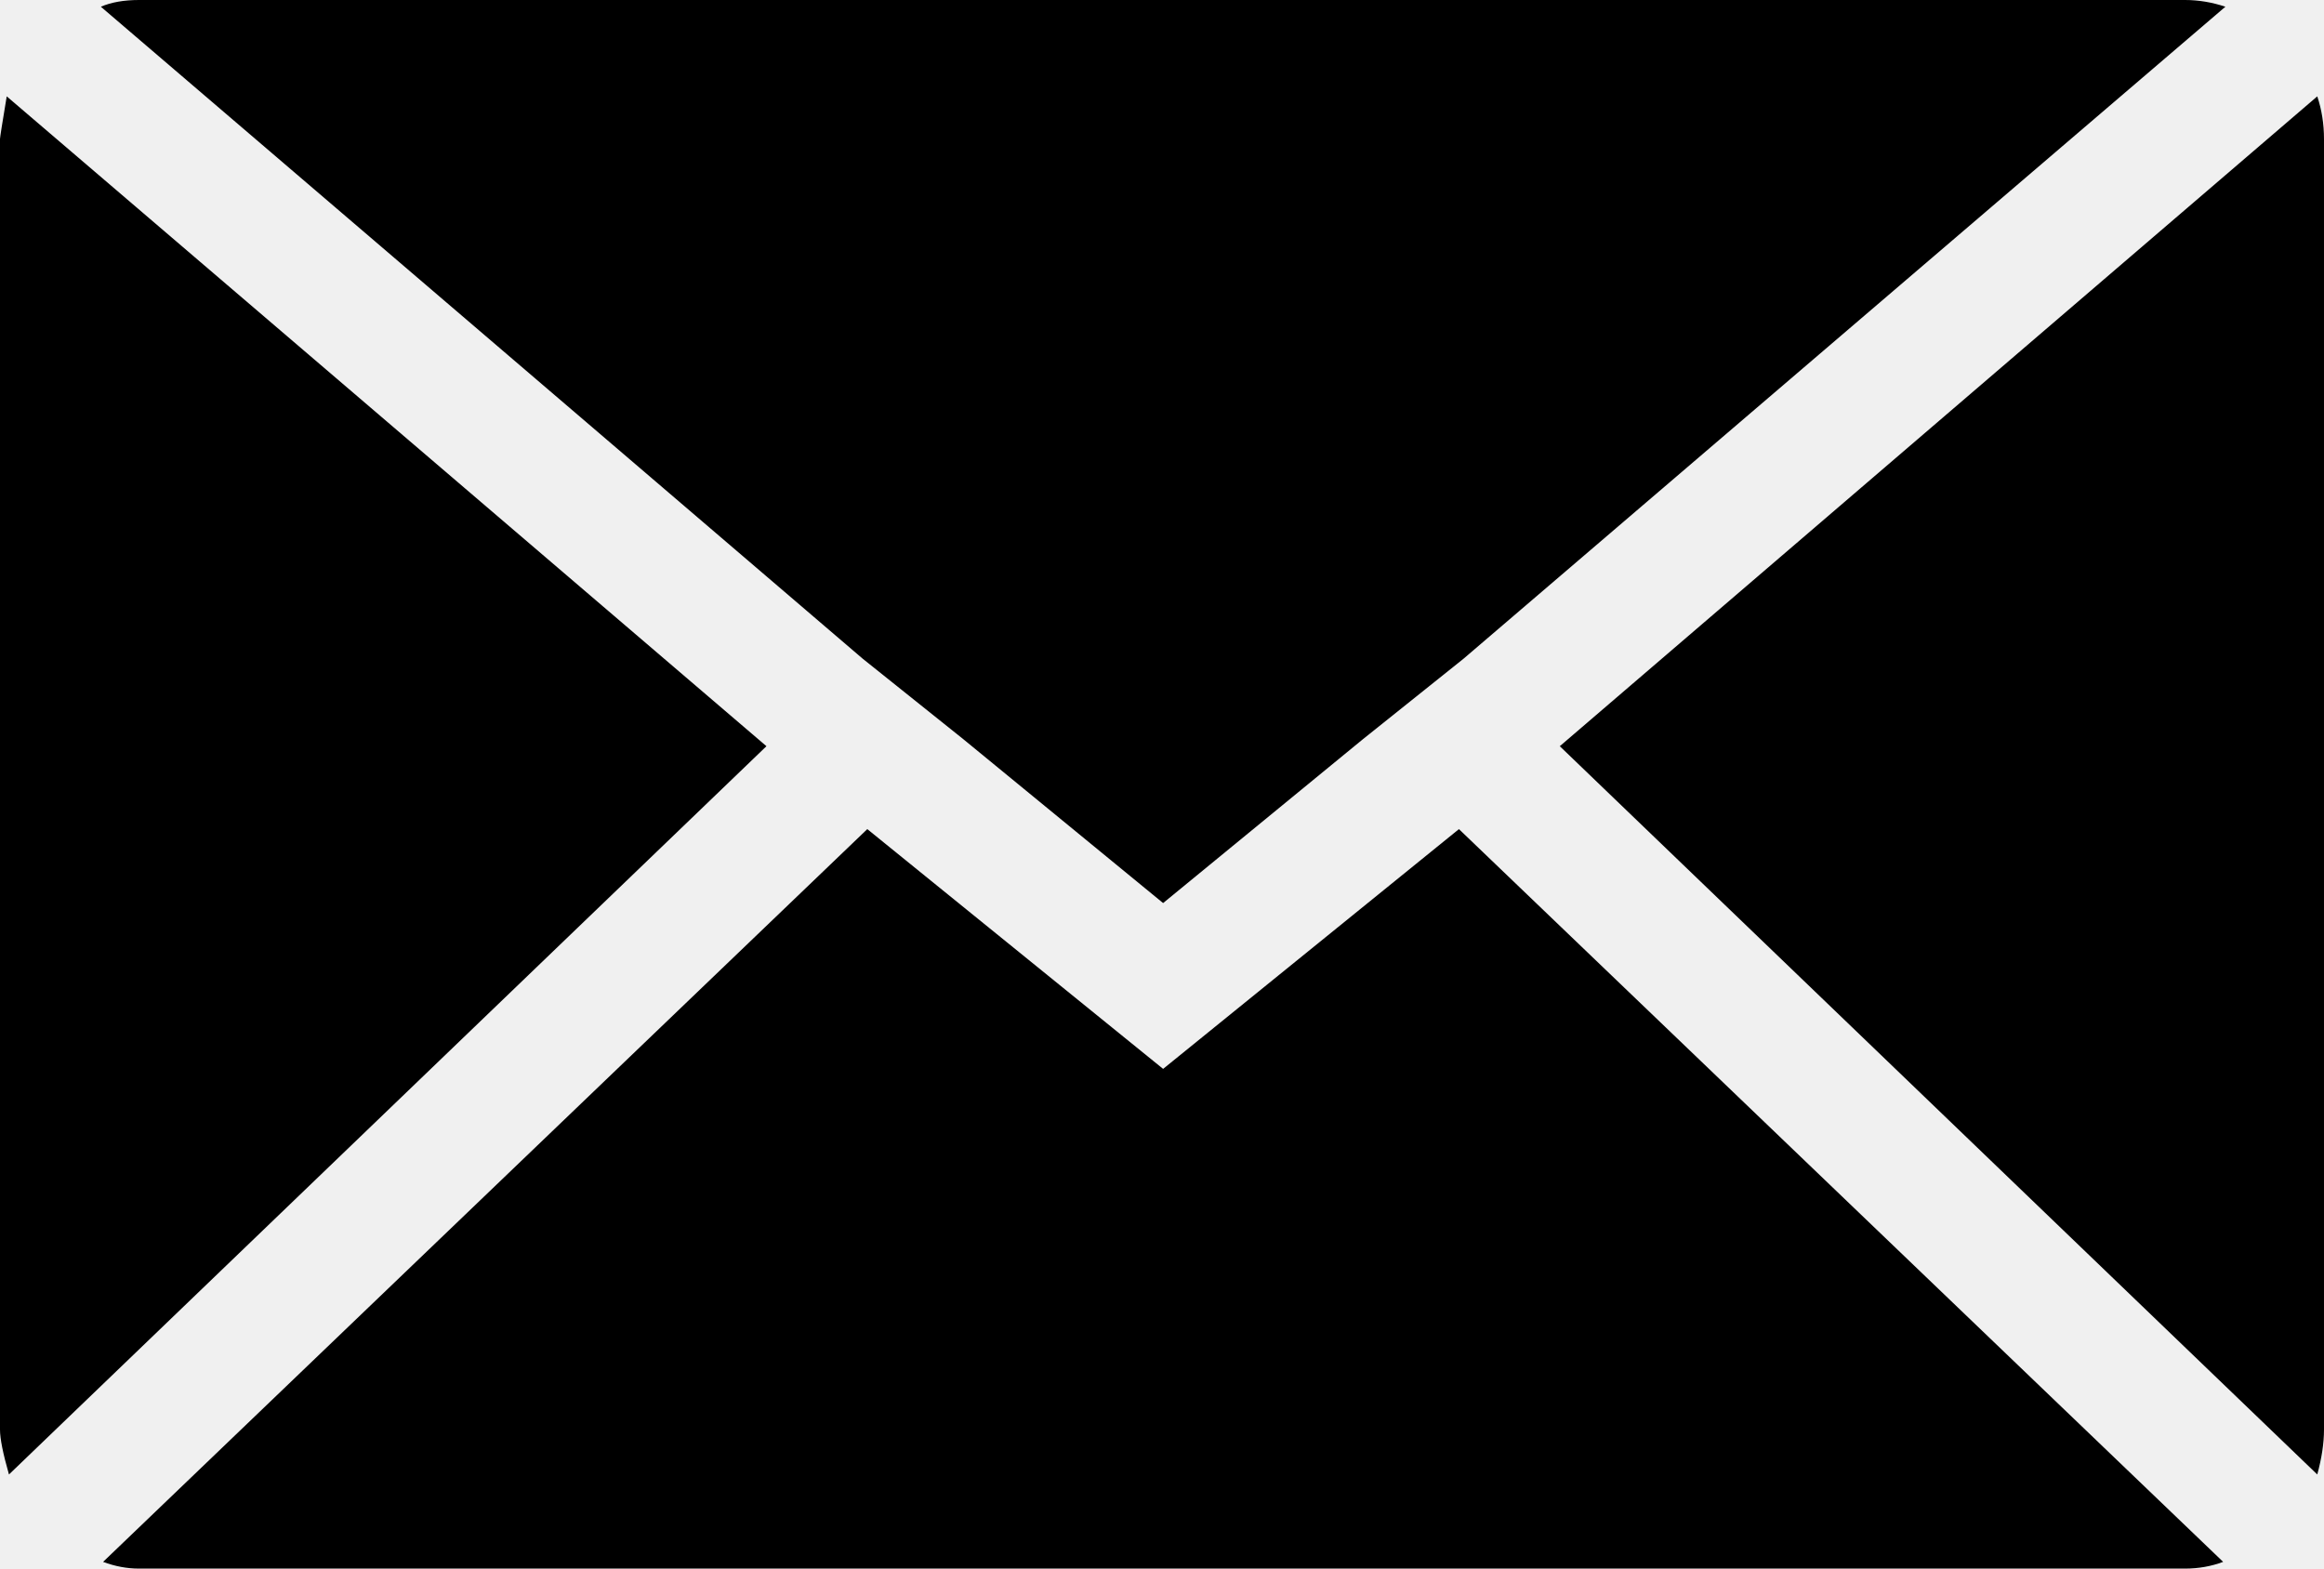
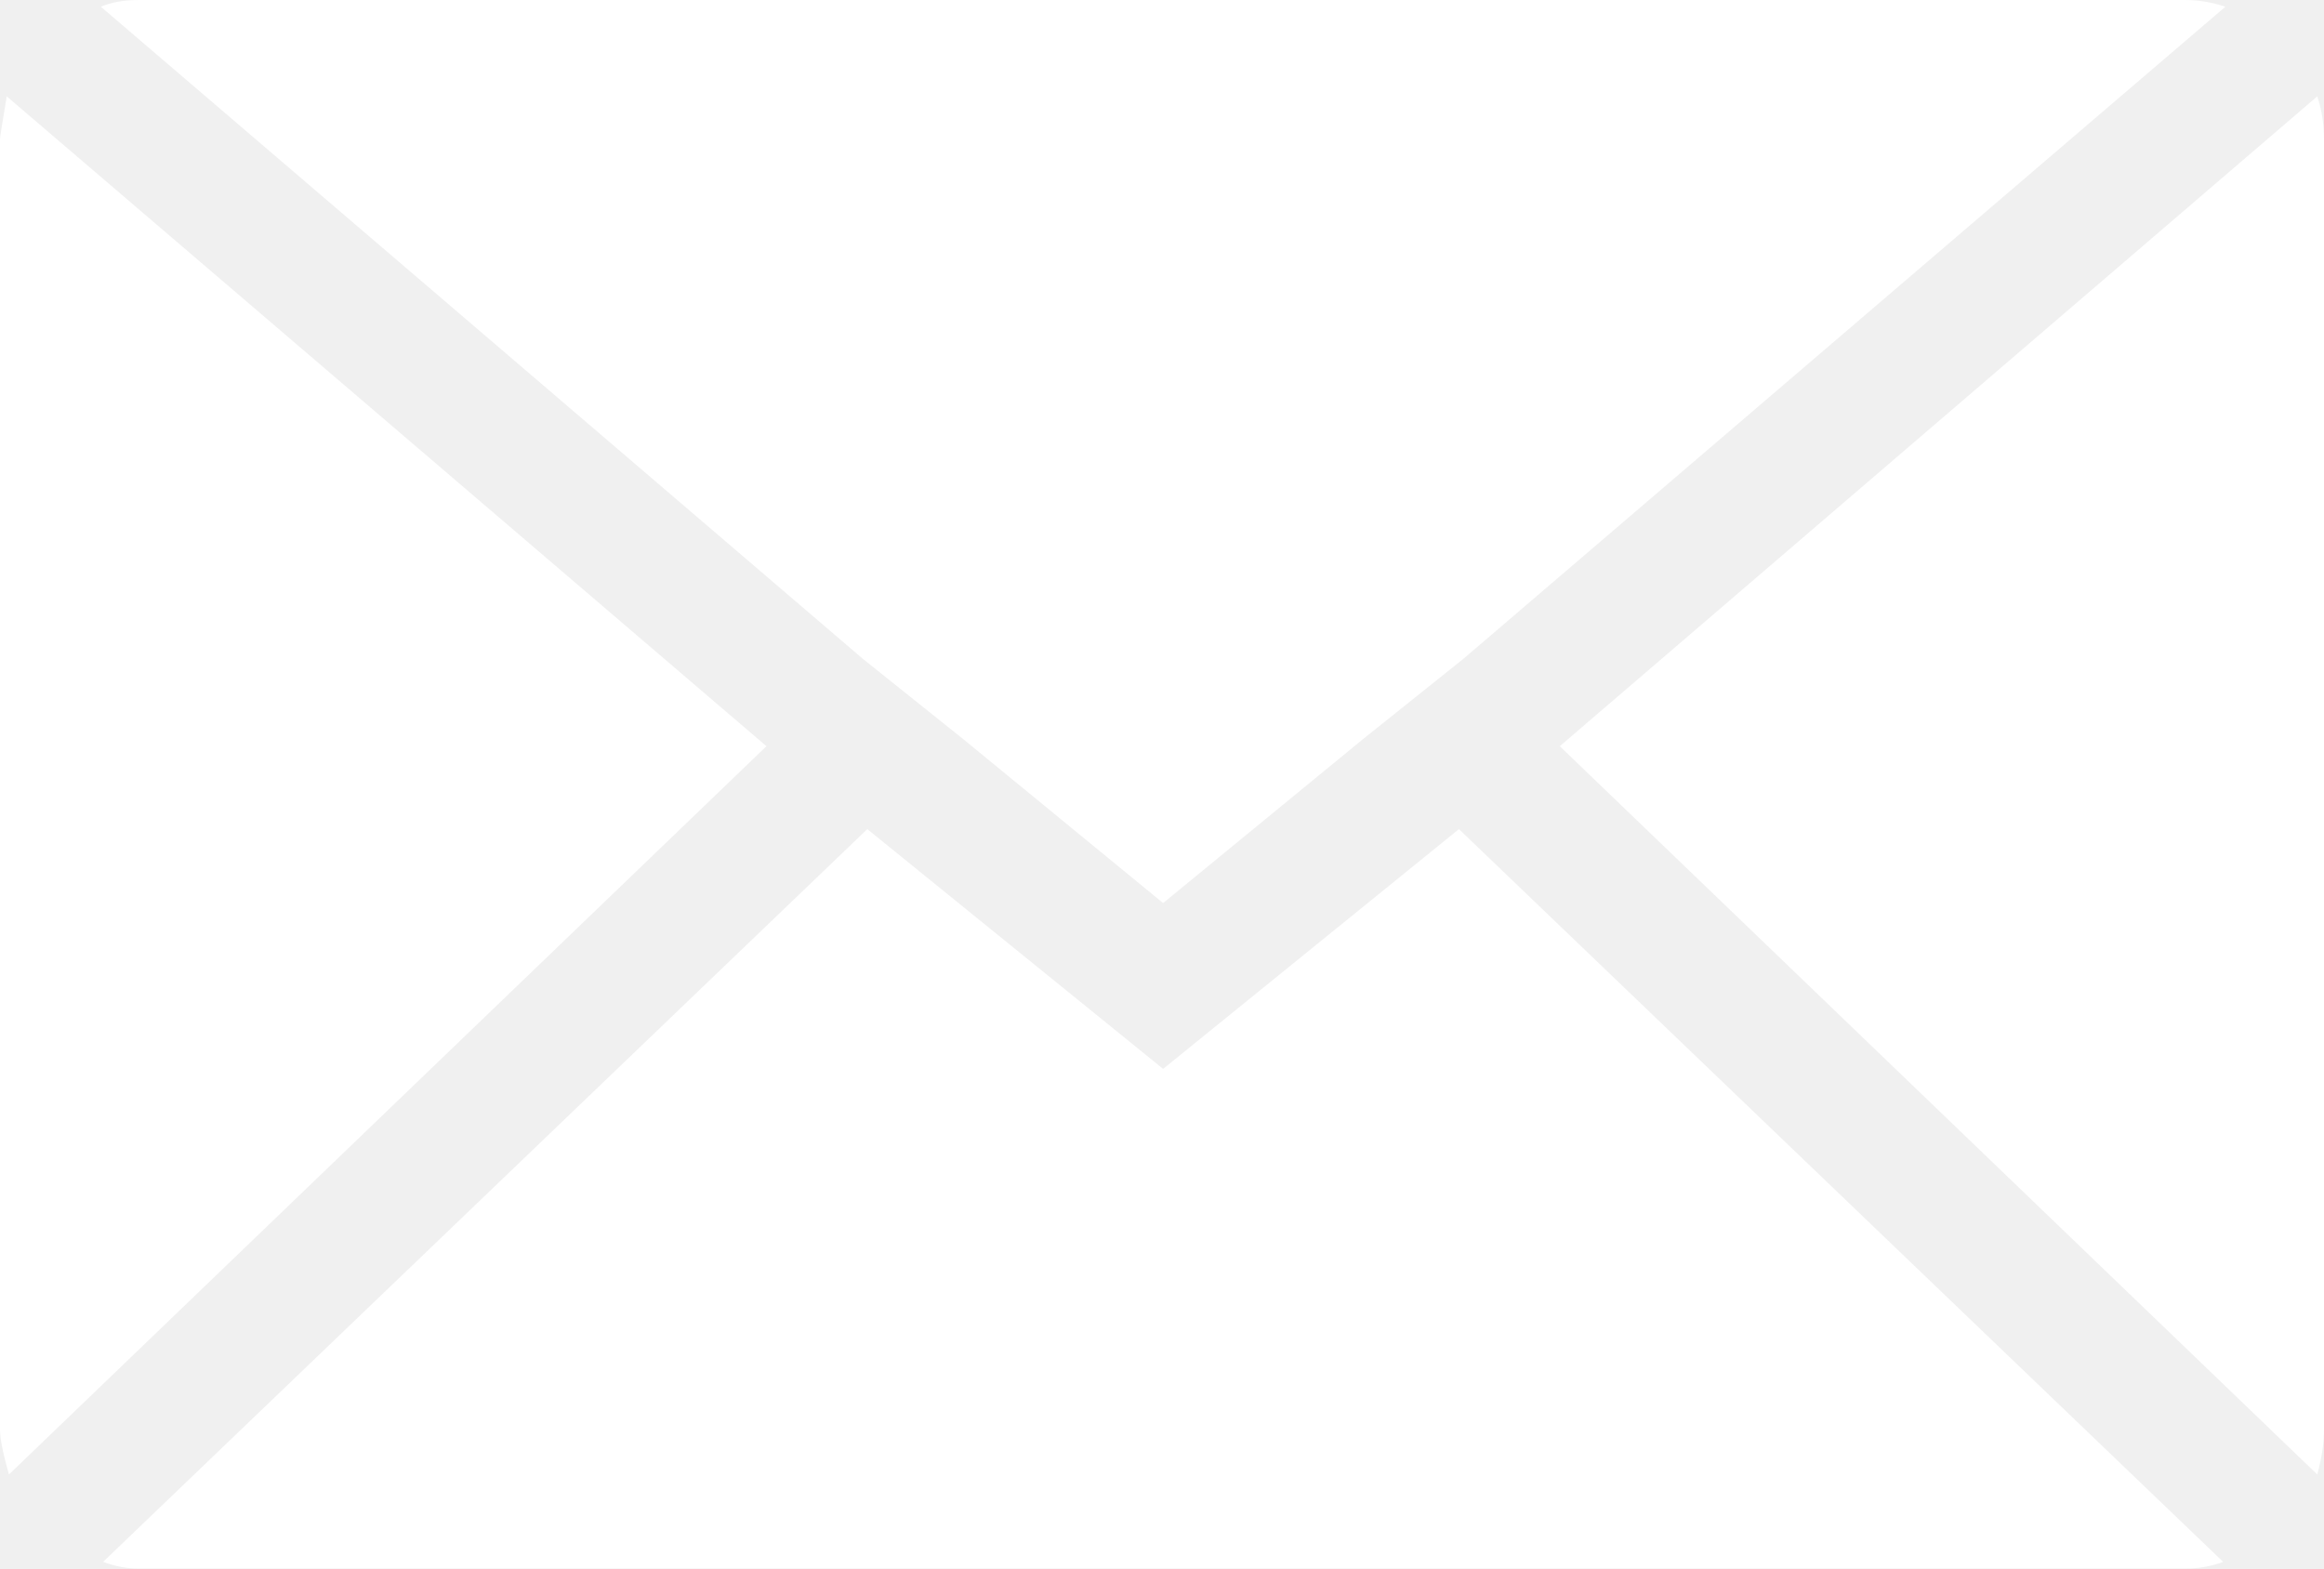
<svg xmlns="http://www.w3.org/2000/svg" width="100%" height="100%" viewBox="0 0 1037 700" version="1.1" xml:space="preserve" style="fill-rule:evenodd;clip-rule:evenodd;stroke-linejoin:round;stroke-miterlimit:1.414;">
  <g id="Artboard1" transform="matrix(0.968024,0,0,0.96445,16.3782,-132.721)">
    <rect x="-16.919" y="137.613" width="1071.25" height="725.802" style="fill:none;" />
    <clipPath id="_clip1">
      <rect x="-16.919" y="137.613" width="1071.25" height="725.802" />
    </clipPath>
    <g clip-path="url(#_clip1)">
      <g transform="matrix(1.03303,0,0,1.03686,-16.9192,-17.9162)">
-         <path fill="#000" d="M0,788L0,212C0,211.333 1,205 3,193L342,483L4,808C1.333,798.667 0,792 0,788ZM45,153C49.667,151 55.333,150 62,150L975,150C981,150 987,151 993,153L653,444L608,480L519,553L430,480L385,444L45,153ZM46,847L387,520L519,627L651,520L992,847C986.667,849 981,850 975,850L62,850C56.667,850 51.333,849 46,847ZM696,483L1034,193C1036,199 1037,205.333 1037,212L1037,788C1037,794 1036,800.667 1034,808L696,483Z" style="fill-rule:nonzero;" />
+         <path id="icon" fill="#fff" d="M0,788L0,212C0,211.333 1,205 3,193L342,483L4,808C1.333,798.667 0,792 0,788ZM45,153C49.667,151 55.333,150 62,150L975,150C981,150 987,151 993,153L653,444L608,480L519,553L430,480L385,444L45,153ZM46,847L387,520L519,627L651,520L992,847C986.667,849 981,850 975,850L62,850C56.667,850 51.333,849 46,847ZM696,483L1034,193C1036,199 1037,205.333 1037,212L1037,788C1037,794 1036,800.667 1034,808L696,483Z" style="fill-rule:nonzero;" />
      </g>
    </g>
  </g>
</svg>
